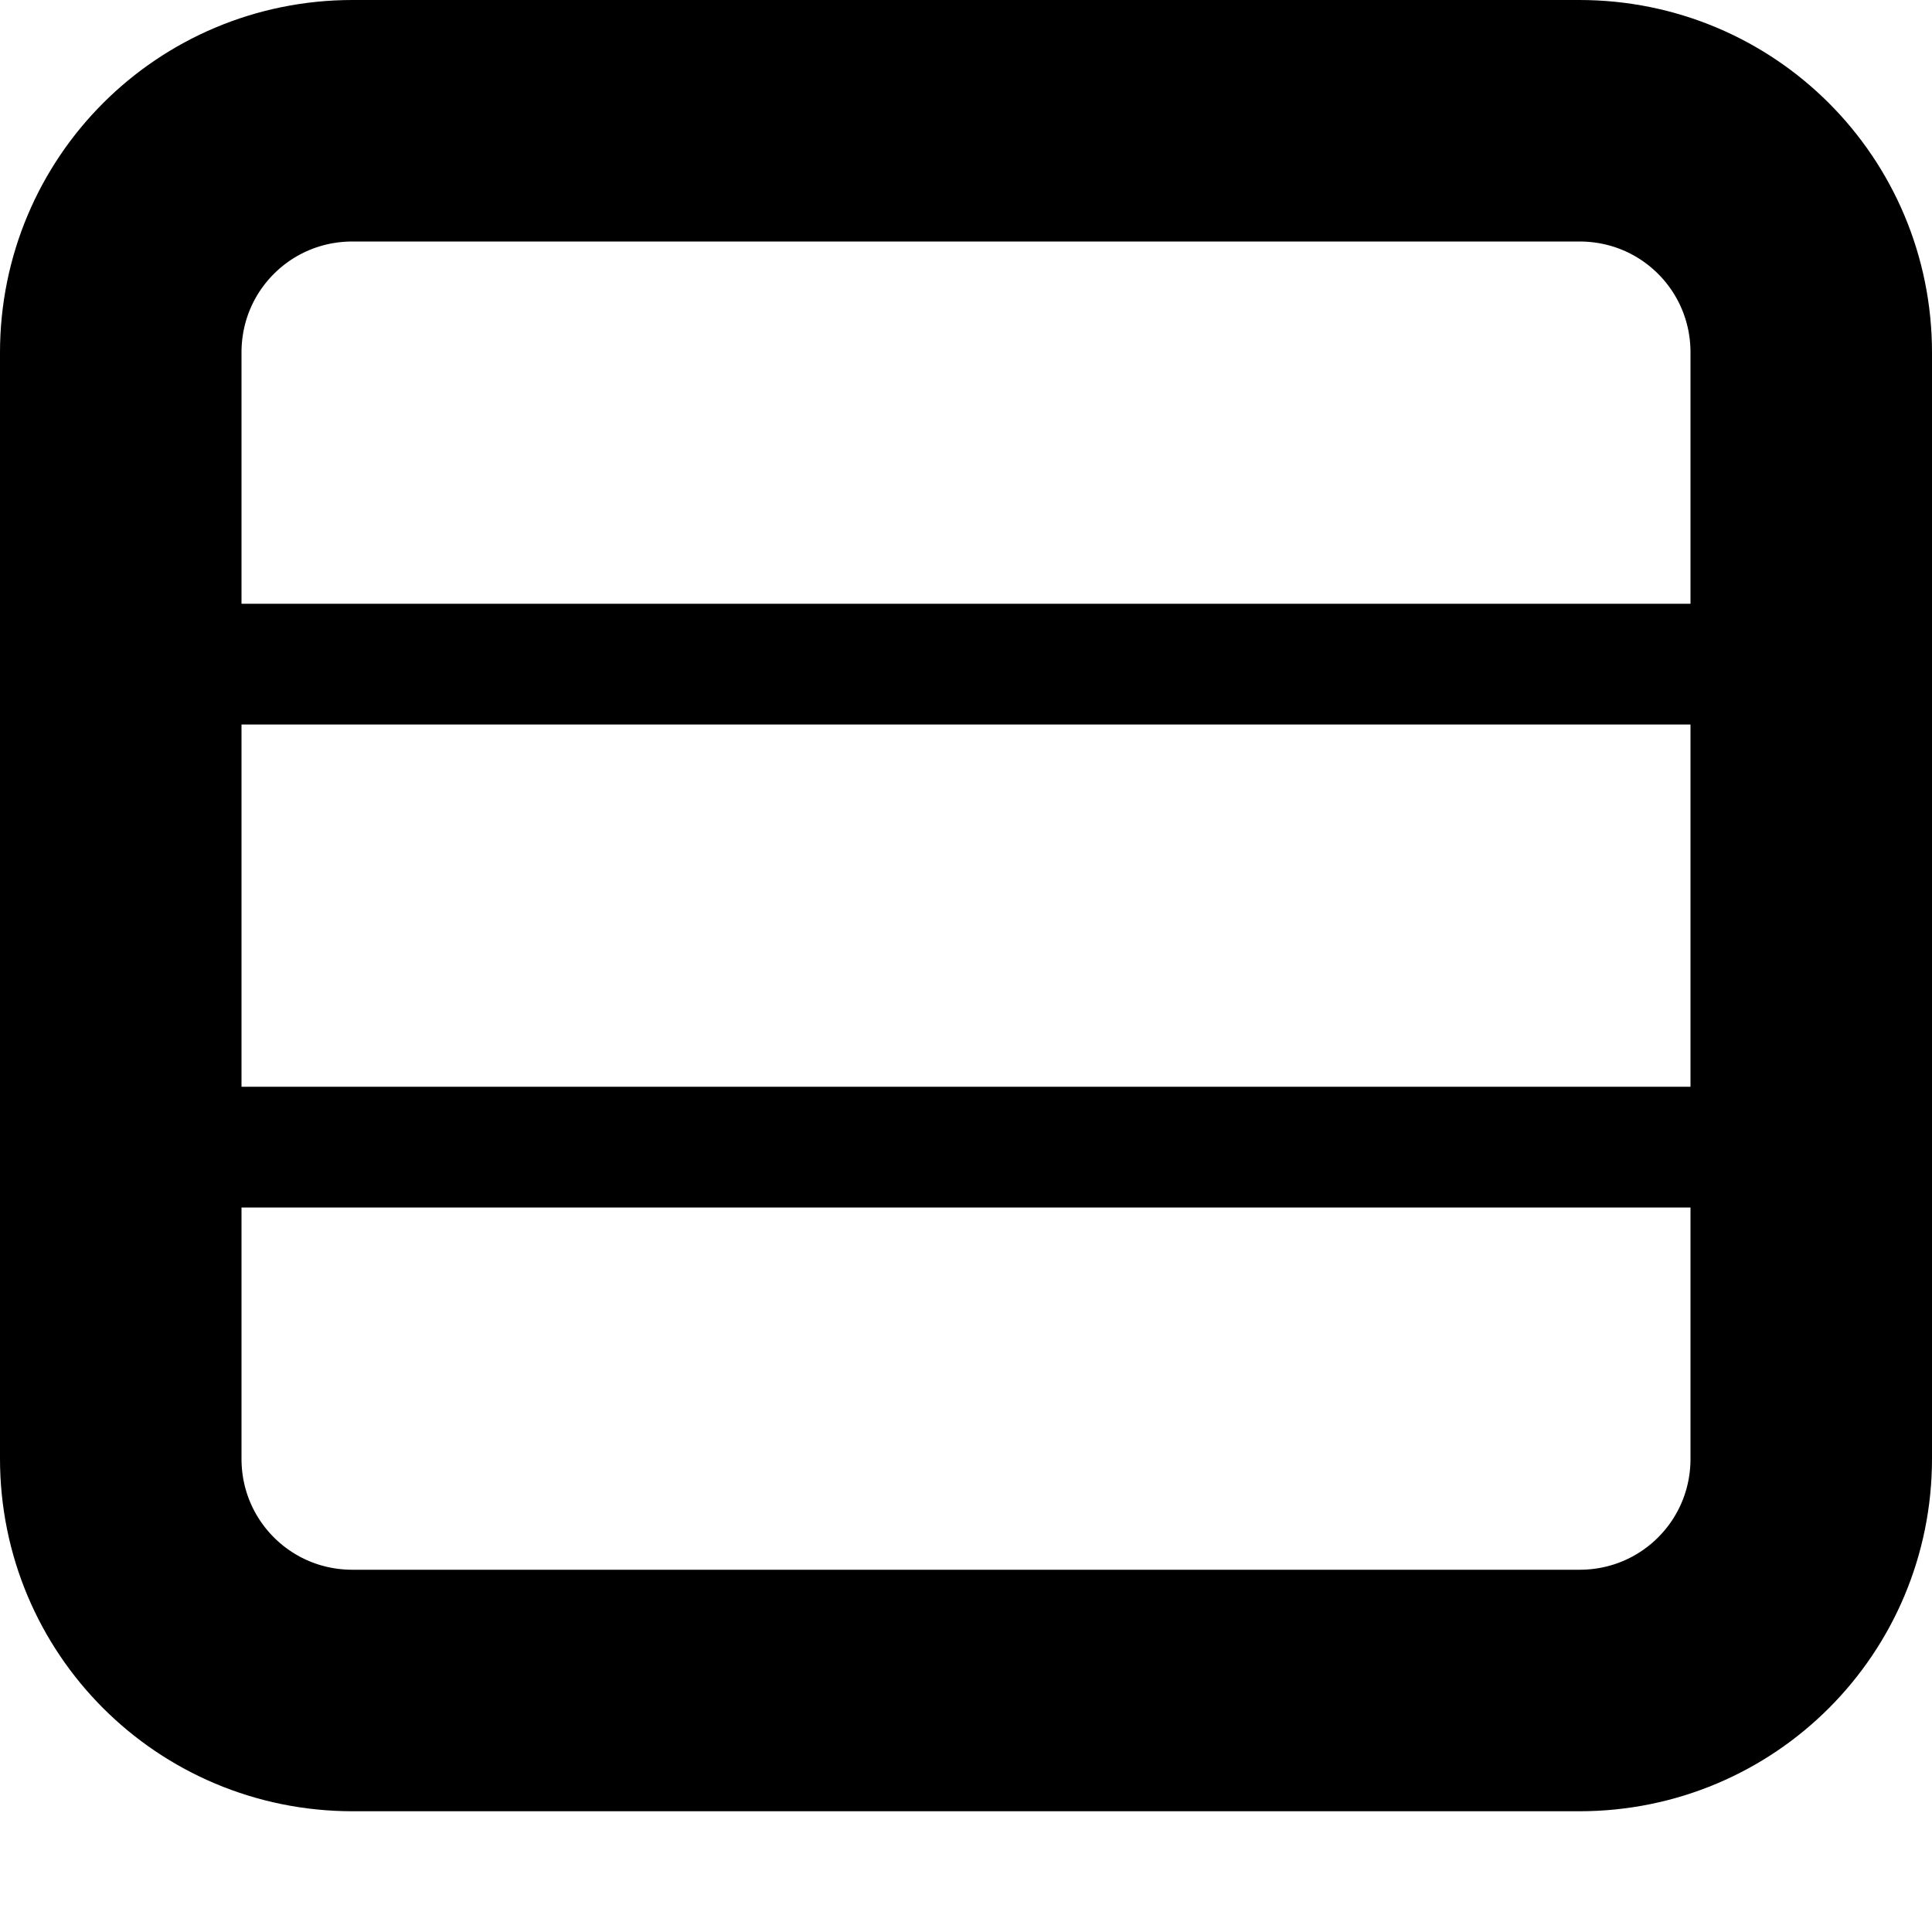
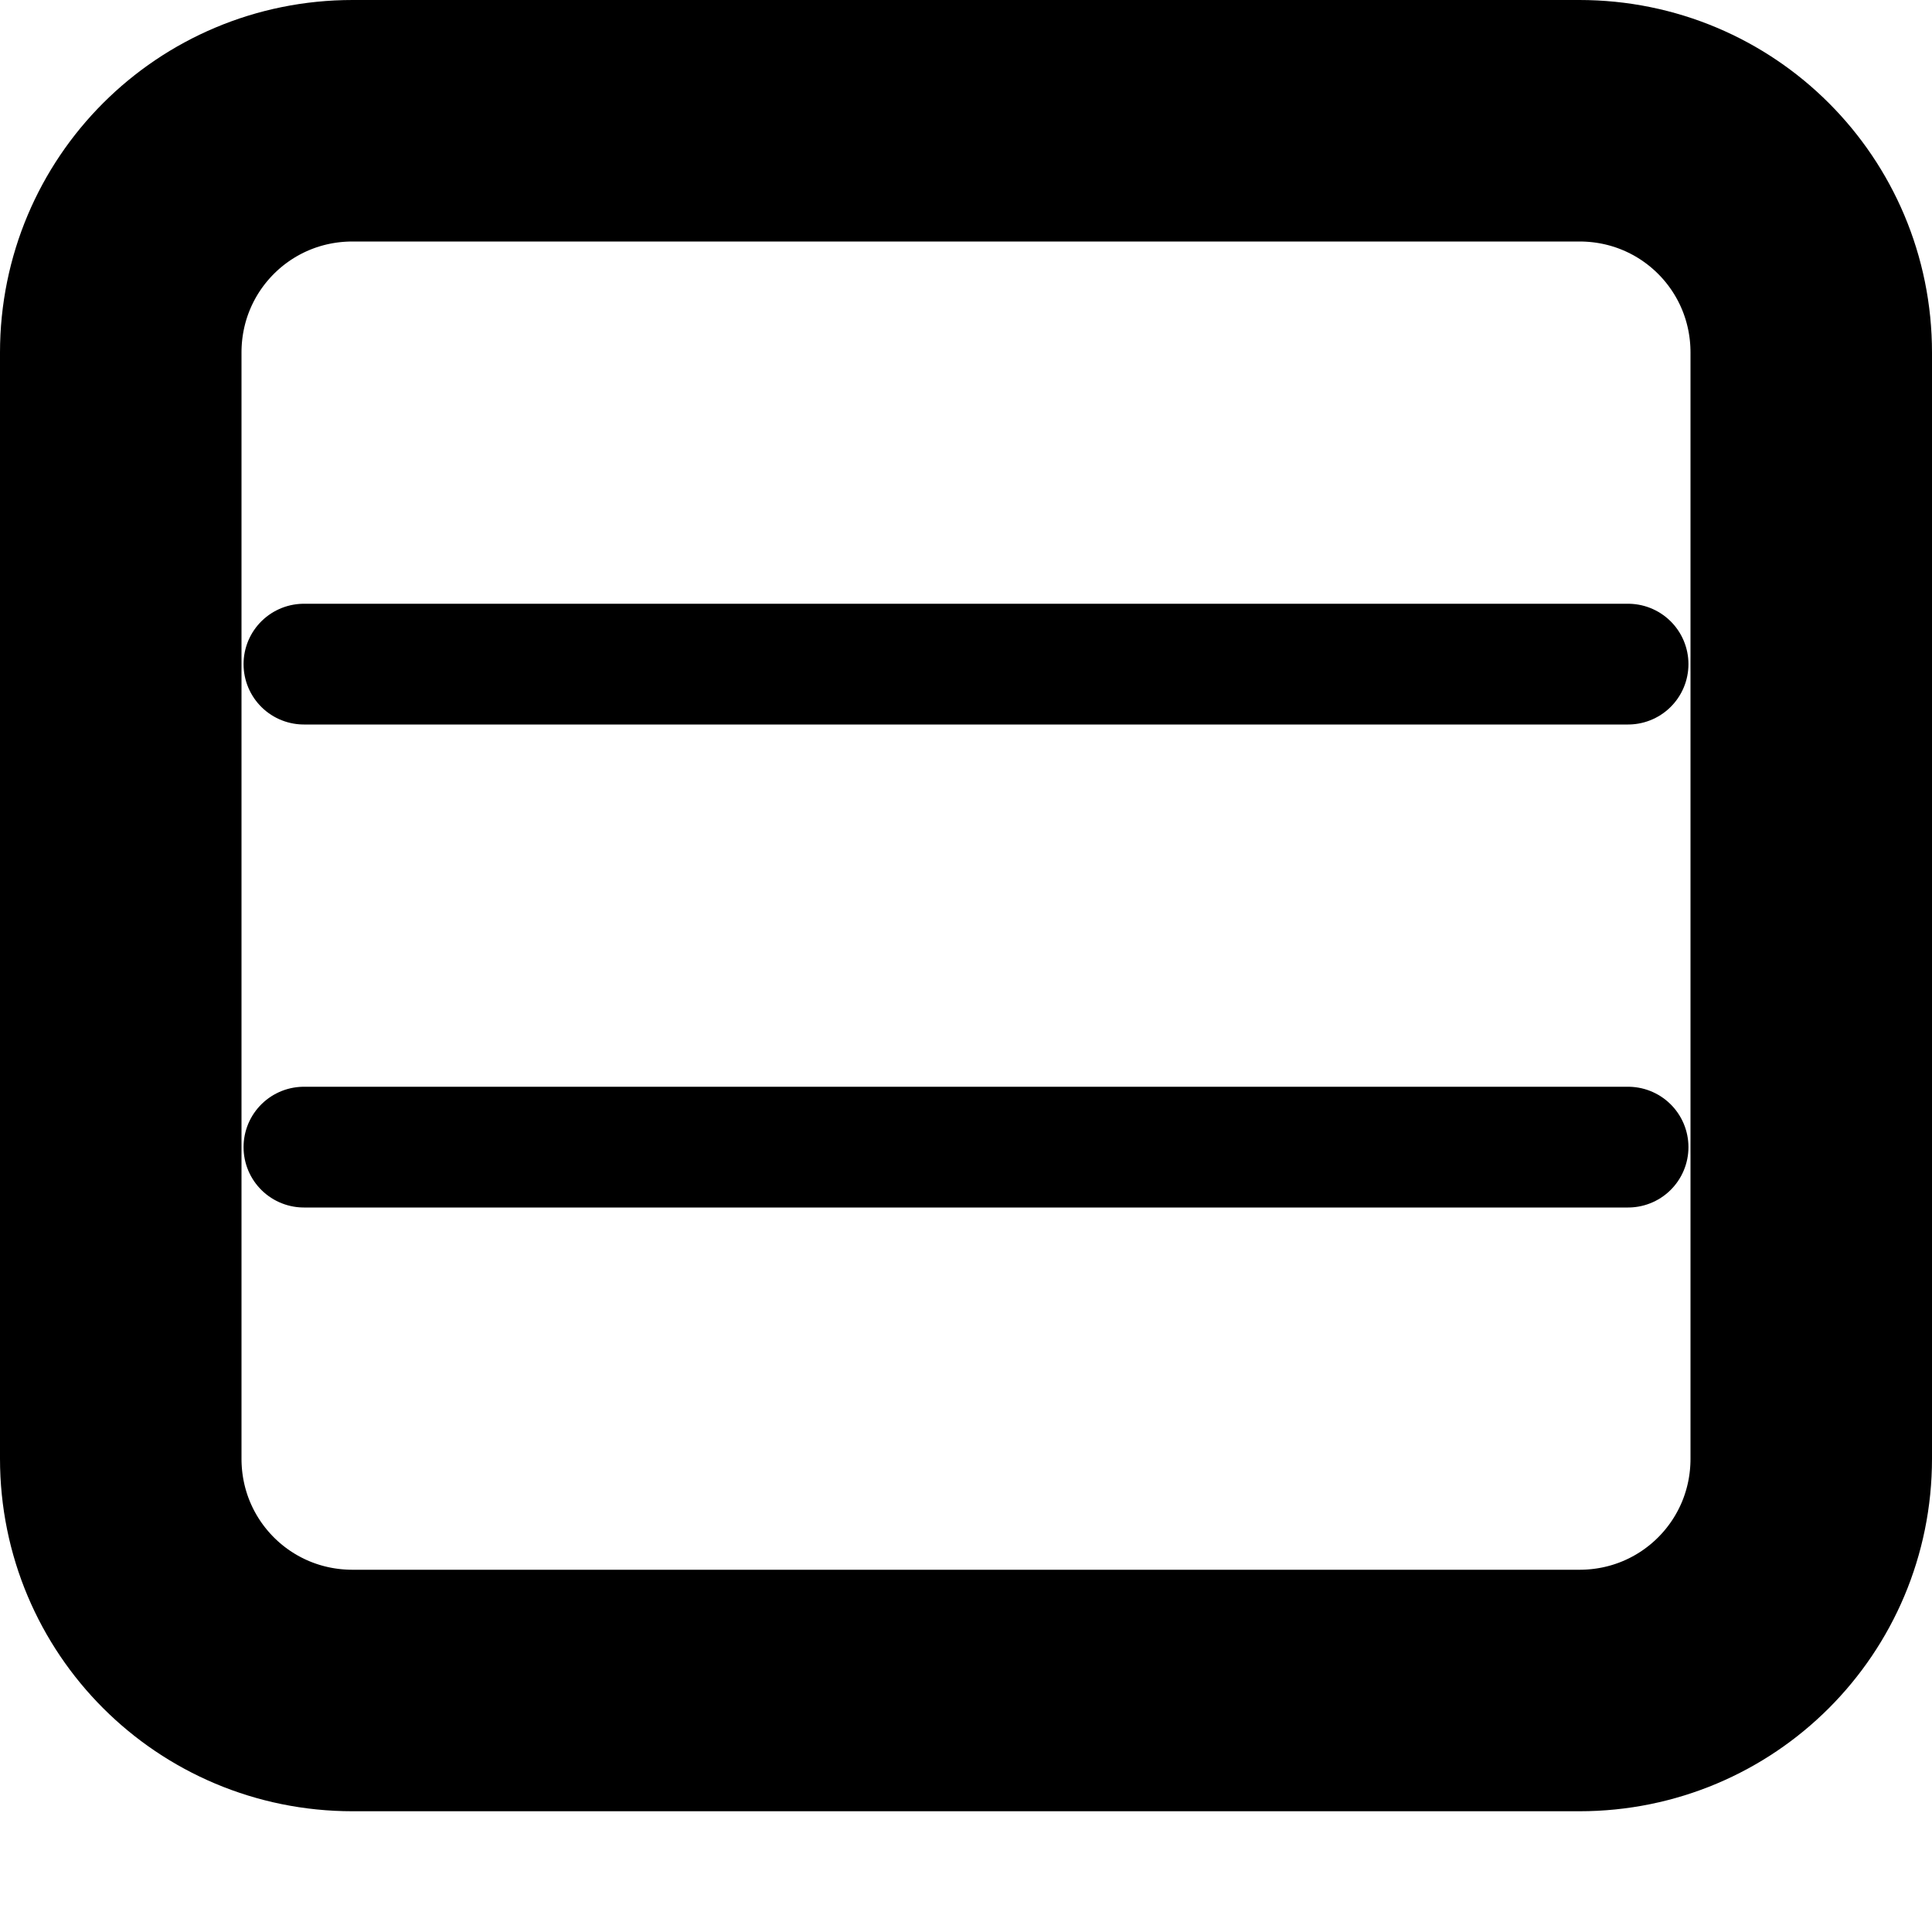
- <svg xmlns="http://www.w3.org/2000/svg" xmlns:ns1="https://www.gtk.org/grappa" width="16" height="16" ns1:version="1" ns1:state="0" ns1:state-names="outline empty">
-   <defs id="defs1" fill="url(&quot;#gpa:foreground&quot;) rgb(0,0,0)" stroke="none" class="foreground foreground-fill" ns1:states="none" ns1:animation-repeat="0" ns1:animation-segment="0" ns1:fill="foreground">
-     </defs>
-   <path id="dialog" fill="none" stroke="url(&quot;#gpa:foreground&quot;) rgb(0,0,0)" stroke-opacity="1" stroke-width="2" stroke-linecap="round" stroke-linejoin="round" stroke-miterlimit="4" stroke-dashoffset="22.559" d="M 2.92 1 L 13.08 1 C 14.144 1, 15 1.856, 15 2.92 L 15 12.08 C 15 13.144, 14.144 14, 13.08 14 L 2.92 14 C 1.856 14, 1 13.144, 1 12.08 L 1 2.92 C 1 1.856, 1.856 1, 2.92 1 Z" class="transparent-fill foreground-stroke" ns1:stroke="foreground" ns1:fill="none" ns1:states="outline" ns1:stroke-minwidth="25%" ns1:stroke-maxwidth="150%">
-     </path>
-   <path id="list" fill="none" stroke="url(&quot;#gpa:foreground&quot;) rgb(0,0,0)" stroke-opacity="1" stroke-width="1" stroke-linecap="round" stroke-linejoin="round" stroke-miterlimit="4" stroke-dashoffset="22.559" d="M 1 9.5 L 15 9.5 M 1 5.5 L 15 5.5" class="transparent-fill foreground-stroke" ns1:stroke="foreground" ns1:fill="none" ns1:states="outline" ns1:stroke-minwidth="25%" ns1:stroke-maxwidth="200%">
-     </path>
+ <svg xmlns="http://www.w3.org/2000/svg" xmlns:ns1="https://www.gtk.org/grappa" ns1:version="1" ns1:state-names="outline empty" ns1:state="0" id="svg1" width="16" height="16">
+   <path id="dialog" fill="none" stroke="url(#gpa:foreground) rgb(0,0,0)" stroke-opacity="1" stroke-width="2" stroke-linecap="round" stroke-linejoin="round" stroke-miterlimit="4" stroke-dashoffset="22.559" d="M 2.92 1 L 13.08 1 C 14.144 1, 15 1.856, 15 2.92 L 15 12.08 C 15 13.144, 14.144 14, 13.08 14 L 2.92 14 C 1.856 14, 1 13.144, 1 12.08 L 1 2.92 C 1 1.856, 1.856 1, 2.92 1 Z" ns1:stroke-minwidth="25%" ns1:stroke-maxwidth="150%" ns1:stroke="foreground" ns1:states="outline">
+   </path>
+   <path id="list" fill="none" stroke="url(#gpa:foreground) rgb(0,0,0)" stroke-opacity="1" stroke-width="1" stroke-linecap="round" stroke-linejoin="round" stroke-miterlimit="4" stroke-dashoffset="22.559" d="M 2.517 9.5 L 13.483 9.5 M 2.517 5.5 L 13.483 5.5" ns1:stroke-minwidth="25%" ns1:stroke-maxwidth="200%" ns1:stroke="foreground" ns1:states="outline">
+   </path>
</svg>
